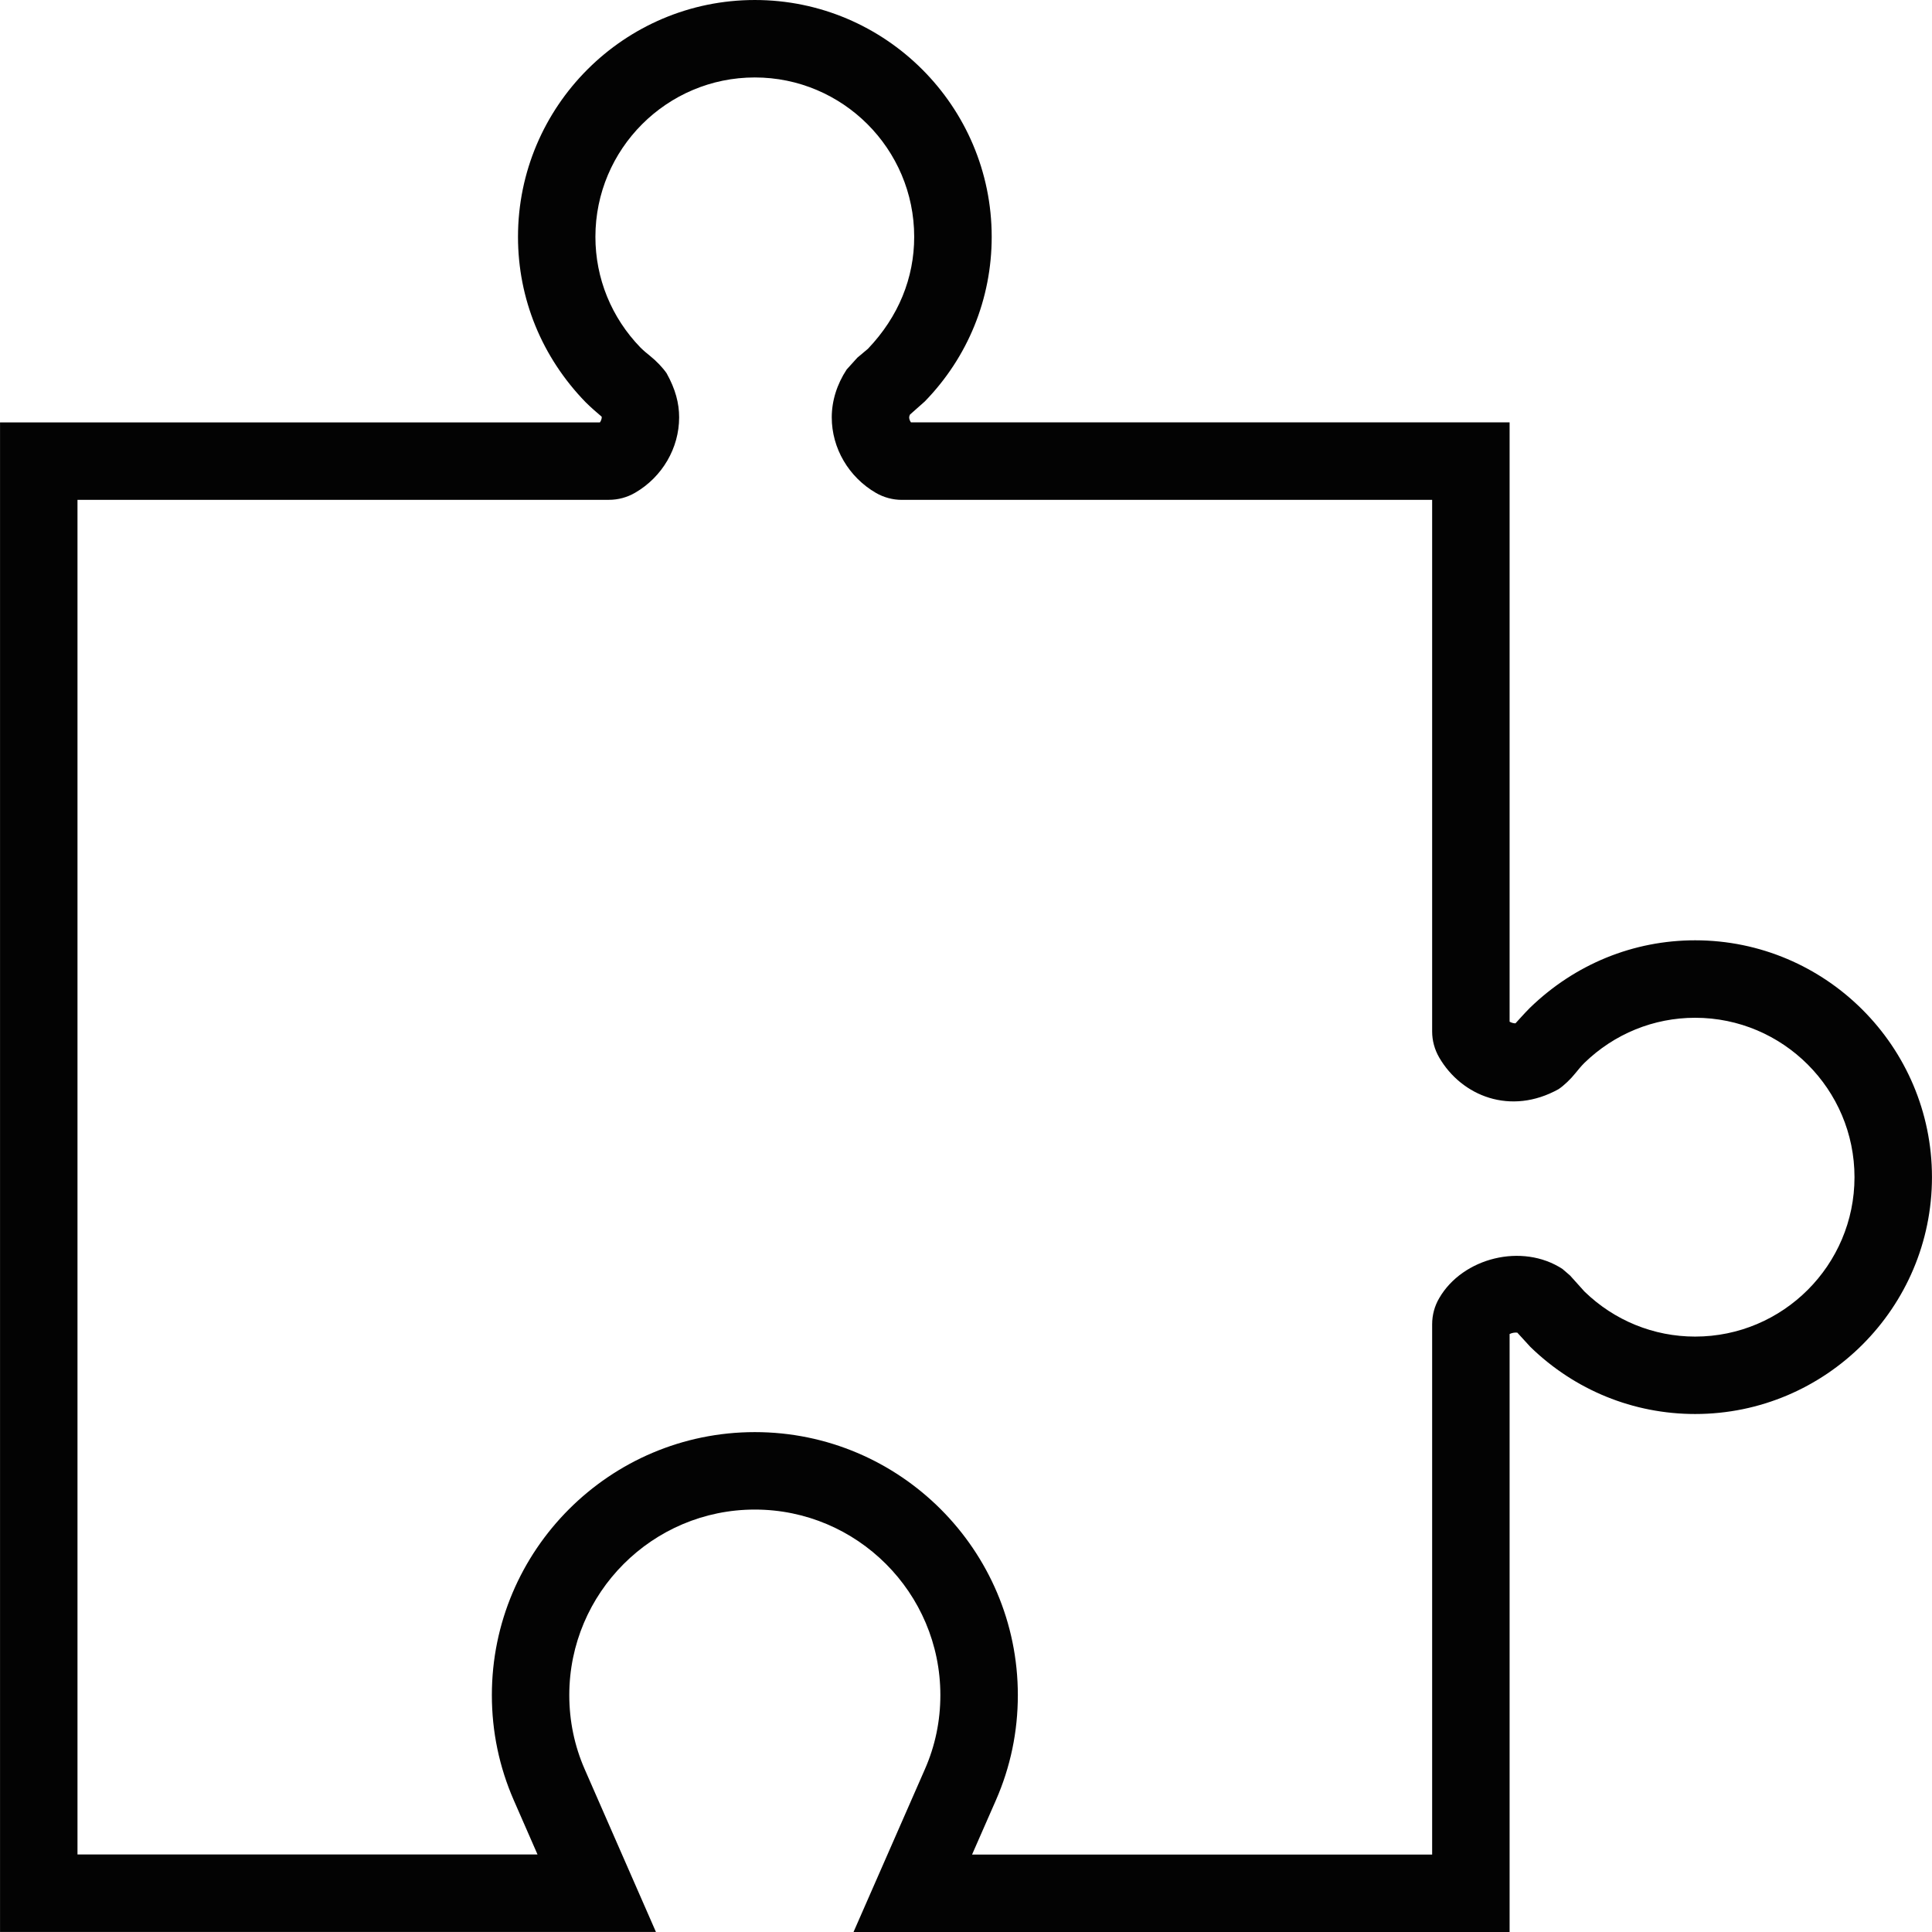
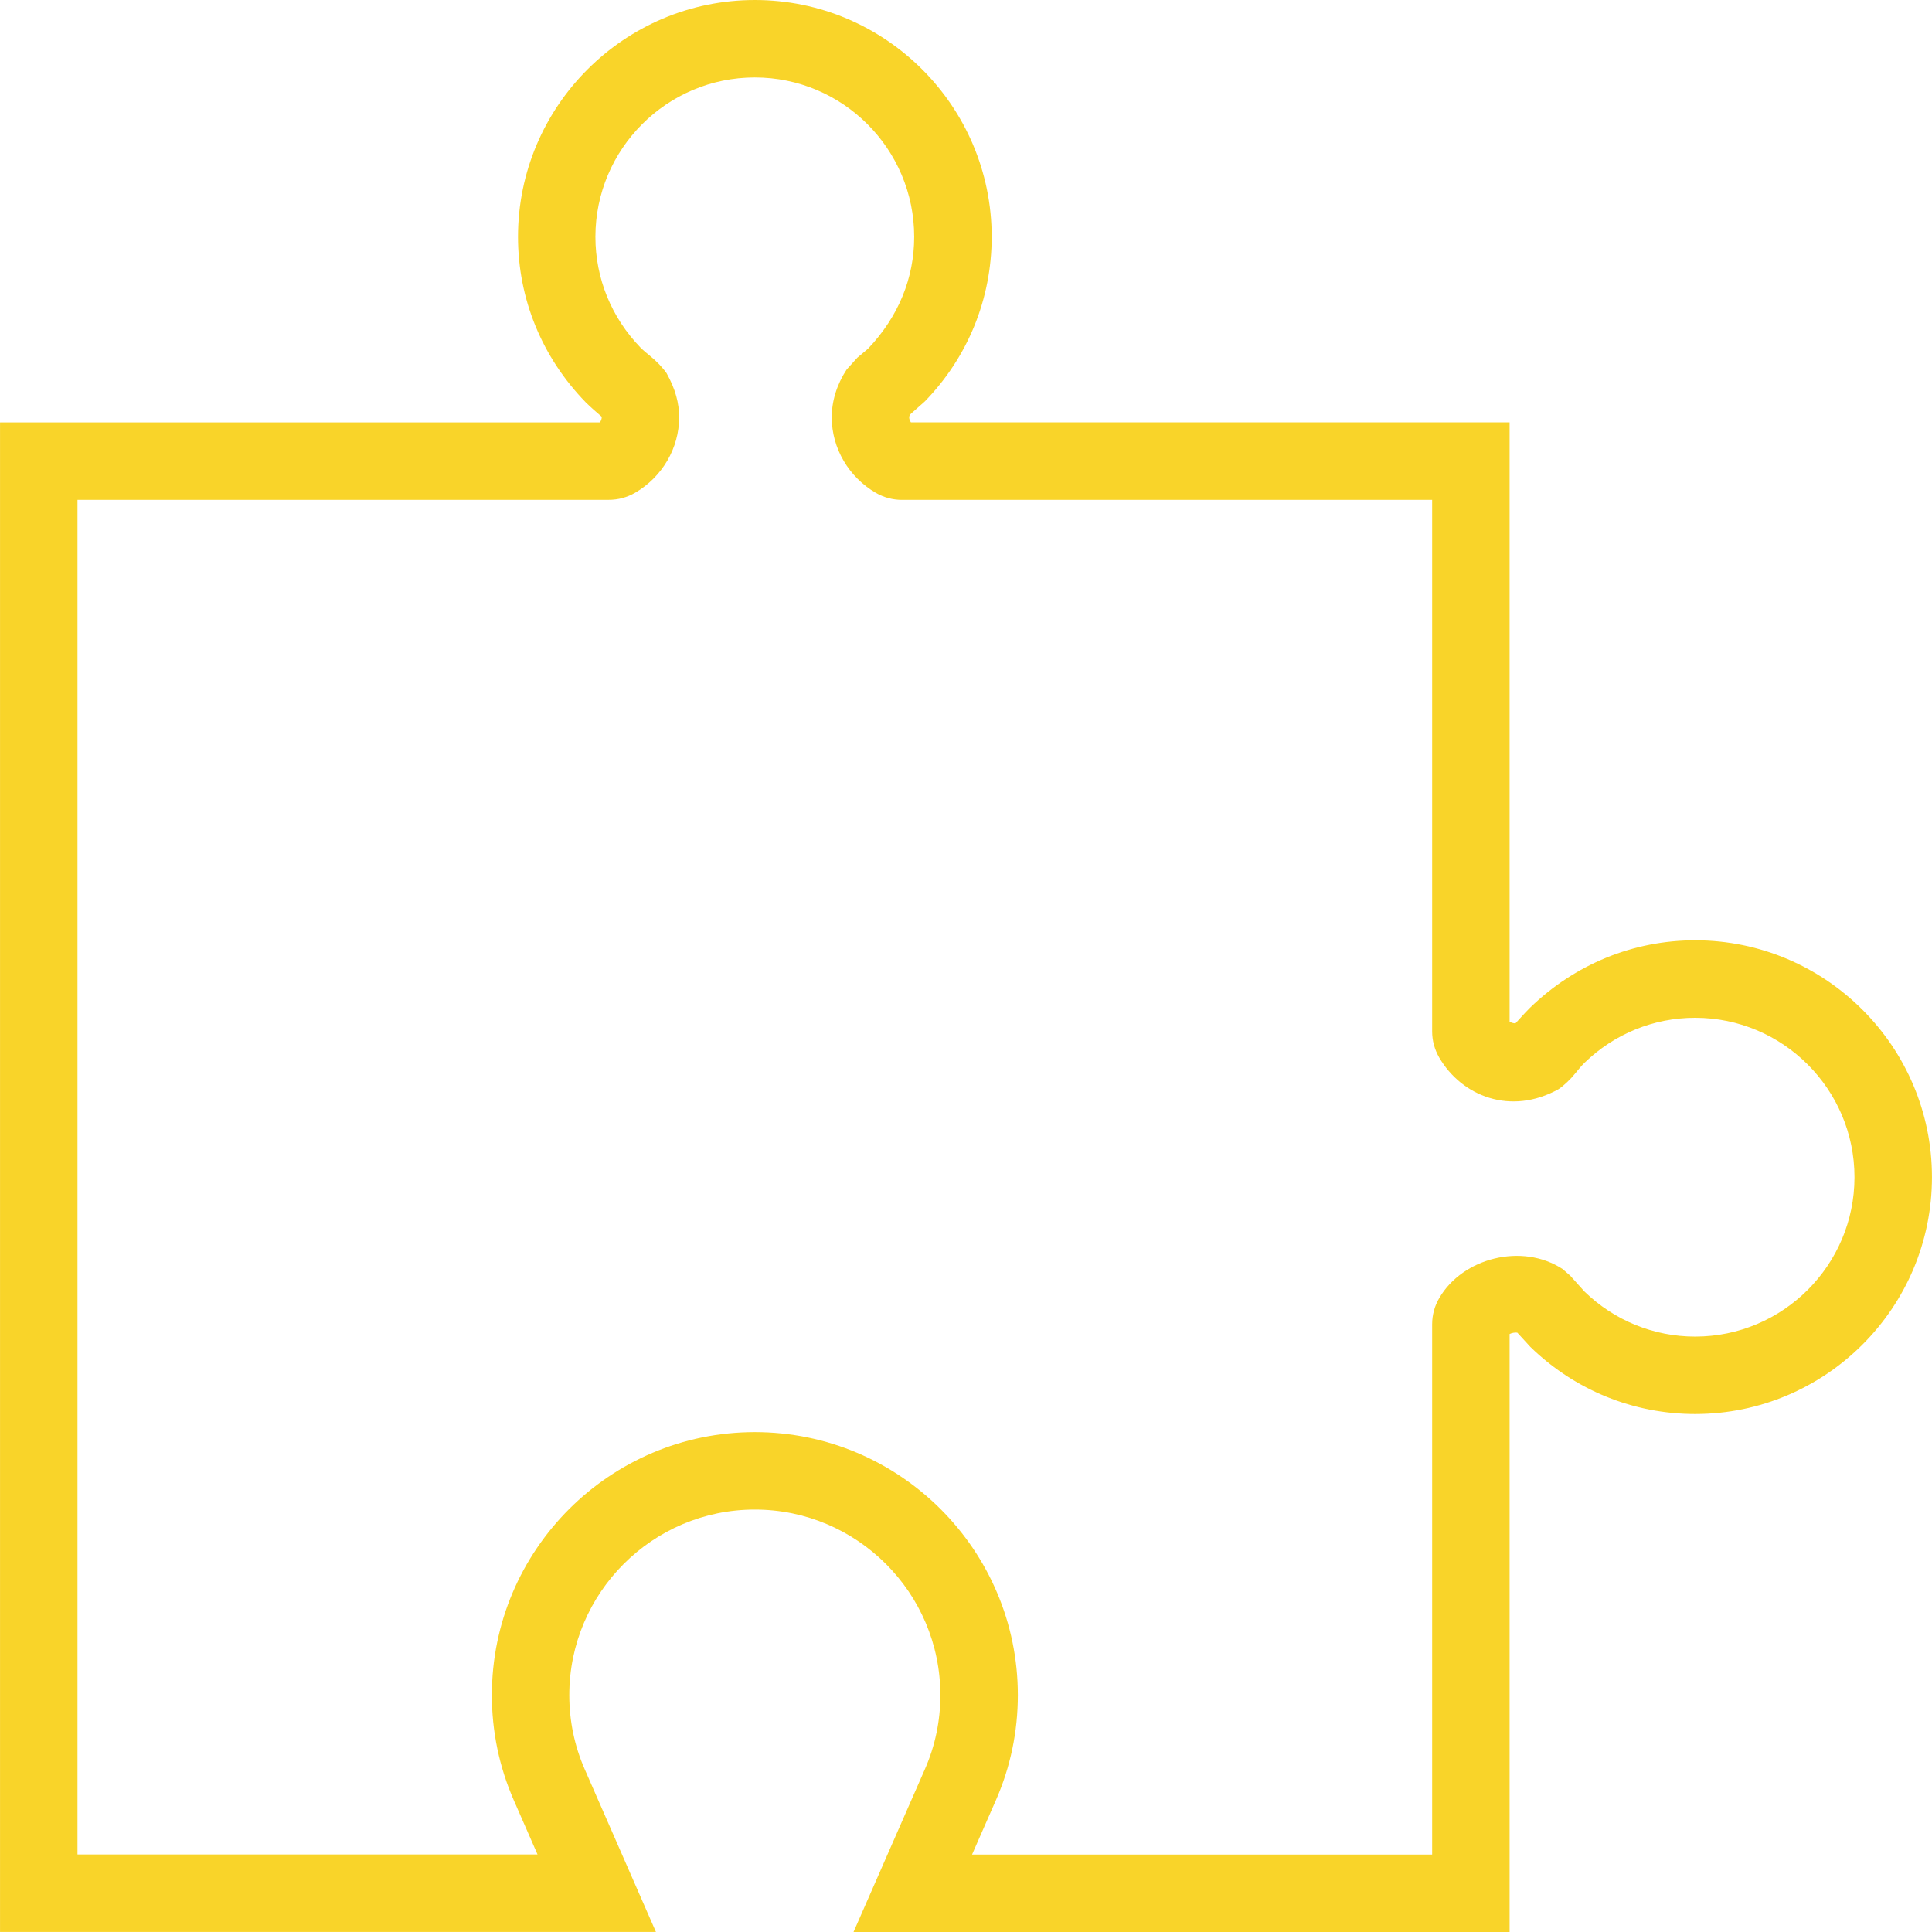
- <svg xmlns="http://www.w3.org/2000/svg" version="1.1" id="Capa_1" width="800px" height="800px" viewBox="0 0 292.111 292.11" xml:space="preserve">
-   <g>
+ <svg xmlns="http://www.w3.org/2000/svg" version="1.1" id="Capa_1" width="800px" height="800px" viewBox="0 0 292.111 292.11" xml:space="preserve" fill="#f8cd06db">
+   <g id="SVGRepo_bgCarrier" stroke-width="0" />
+   <g id="SVGRepo_tracerCarrier" stroke-linecap="round" stroke-linejoin="round" />
+   <g id="SVGRepo_iconCarrier">
    <g>
-       <path style="fill:#030303;" d="M228.246,292.11H129.05l10.79-24.609c1.559-3.546,2.339-7.309,2.339-11.208    c0-15.467-12.585-28.053-28.053-28.053c-15.47,0-28.052,12.586-28.052,28.053c0,3.899,0.783,7.674,2.33,11.208l10.772,24.604    H0.005V63.868h90.699c0.174-0.257,0.274-0.538,0.274-0.76c0-0.034,0-0.072-0.006-0.106c-0.854-0.726-1.529-1.307-2.43-2.19    C81.916,53.99,78.319,45.15,78.319,35.81C78.319,16.065,94.387,0,114.131,0s35.81,16.065,35.81,35.81    c0,9.352-3.594,18.191-10.124,24.896l-2.242,1.987c-0.083,0.192-0.111,0.332-0.111,0.403c0,0.257,0.1,0.521,0.263,0.761h90.519    v90.622c0.252,0.137,0.572,0.245,0.887,0.245c0.543-0.577,1.212-1.366,2.178-2.338c6.822-6.619,15.668-10.216,24.988-10.216    c19.738,0,35.807,16.071,35.807,35.81c0,19.75-16.068,35.812-35.807,35.812c-9.332,0-18.178-3.597-24.908-10.138l-1.978-2.162    c-0.366-0.057-0.841,0.041-1.167,0.206V292.11z M146.973,280.4h69.562v-80.179c0-1.395,0.371-2.772,1.074-3.956    c3.534-6.096,12.534-8.383,18.63-4.403l1.154,0.995l2.168,2.413c4.522,4.392,10.47,6.816,16.736,6.816    c13.289,0,24.096-10.813,24.096-24.096c0-13.289-10.812-24.107-24.096-24.107c-6.262,0-12.214,2.424-16.748,6.827    c-0.521,0.526-0.927,1.029-1.332,1.526c-0.744,0.933-1.738,1.881-2.562,2.436c-7.238,4.031-14.649,1.075-18.057-4.785    c-0.703-1.224-1.063-2.562-1.063-3.935V75.578h-80.173c-1.369,0-2.722-0.363-3.905-1.041c-4.134-2.39-6.699-6.77-6.699-11.43    c0-2.493,0.778-4.995,2.256-7.242l1.615-1.787l1.598-1.341c4.649-4.877,6.996-10.732,6.996-16.928    c0-13.292-10.807-24.099-24.099-24.099c-13.292,0-24.101,10.807-24.101,24.099c0,6.272,2.424,12.214,6.816,16.742    c0.526,0.515,0.978,0.889,1.424,1.241c0.995,0.8,1.978,1.833,2.533,2.656c1.341,2.408,1.887,4.532,1.887,6.653    c0,4.643-2.547,9.012-6.653,11.398c-1.206,0.704-2.57,1.072-3.951,1.072H11.716v204.816H81.27l-3.588-8.199    c-2.196-5.026-3.314-10.373-3.314-15.896c0-21.923,17.834-39.763,39.763-39.763c21.926,0,39.763,17.84,39.763,39.763    c0,5.529-1.114,10.876-3.322,15.907L146.973,280.4z" />
+       <g>
+         <path style="fill:#f8cd06db;" d="M228.246,292.11H129.05l10.79-24.609c1.559-3.546,2.339-7.309,2.339-11.208 c0-15.467-12.585-28.053-28.053-28.053c-15.47,0-28.052,12.586-28.052,28.053c0,3.899,0.783,7.674,2.33,11.208l10.772,24.604 H0.005V63.868h90.699c0.174-0.257,0.274-0.538,0.274-0.76c0-0.034,0-0.072-0.006-0.106c-0.854-0.726-1.529-1.307-2.43-2.19 C81.916,53.99,78.319,45.15,78.319,35.81C78.319,16.065,94.387,0,114.131,0s35.81,16.065,35.81,35.81 c0,9.352-3.594,18.191-10.124,24.896l-2.242,1.987c-0.083,0.192-0.111,0.332-0.111,0.403c0,0.257,0.1,0.521,0.263,0.761h90.519 v90.622c0.252,0.137,0.572,0.245,0.887,0.245c0.543-0.577,1.212-1.366,2.178-2.338c6.822-6.619,15.668-10.216,24.988-10.216 c19.738,0,35.807,16.071,35.807,35.81c0,19.75-16.068,35.812-35.807,35.812c-9.332,0-18.178-3.597-24.908-10.138l-1.978-2.162 c-0.366-0.057-0.841,0.041-1.167,0.206V292.11z M146.973,280.4h69.562v-80.179c0-1.395,0.371-2.772,1.074-3.956 c3.534-6.096,12.534-8.383,18.63-4.403l1.154,0.995l2.168,2.413c4.522,4.392,10.47,6.816,16.736,6.816 c13.289,0,24.096-10.813,24.096-24.096c0-13.289-10.812-24.107-24.096-24.107c-6.262,0-12.214,2.424-16.748,6.827 c-0.521,0.526-0.927,1.029-1.332,1.526c-0.744,0.933-1.738,1.881-2.562,2.436c-7.238,4.031-14.649,1.075-18.057-4.785 c-0.703-1.224-1.063-2.562-1.063-3.935V75.578h-80.173c-1.369,0-2.722-0.363-3.905-1.041c-4.134-2.39-6.699-6.77-6.699-11.43 c0-2.493,0.778-4.995,2.256-7.242l1.615-1.787l1.598-1.341c4.649-4.877,6.996-10.732,6.996-16.928 c0-13.292-10.807-24.099-24.099-24.099c-13.292,0-24.101,10.807-24.101,24.099c0,6.272,2.424,12.214,6.816,16.742 c0.526,0.515,0.978,0.889,1.424,1.241c0.995,0.8,1.978,1.833,2.533,2.656c1.341,2.408,1.887,4.532,1.887,6.653 c0,4.643-2.547,9.012-6.653,11.398c-1.206,0.704-2.57,1.072-3.951,1.072H11.716v204.816H81.27l-3.588-8.199 c-2.196-5.026-3.314-10.373-3.314-15.896c0-21.923,17.834-39.763,39.763-39.763c21.926,0,39.763,17.84,39.763,39.763 c0,5.529-1.114,10.876-3.322,15.907L146.973,280.4z" />
+       </g>
    </g>
  </g>
</svg>
